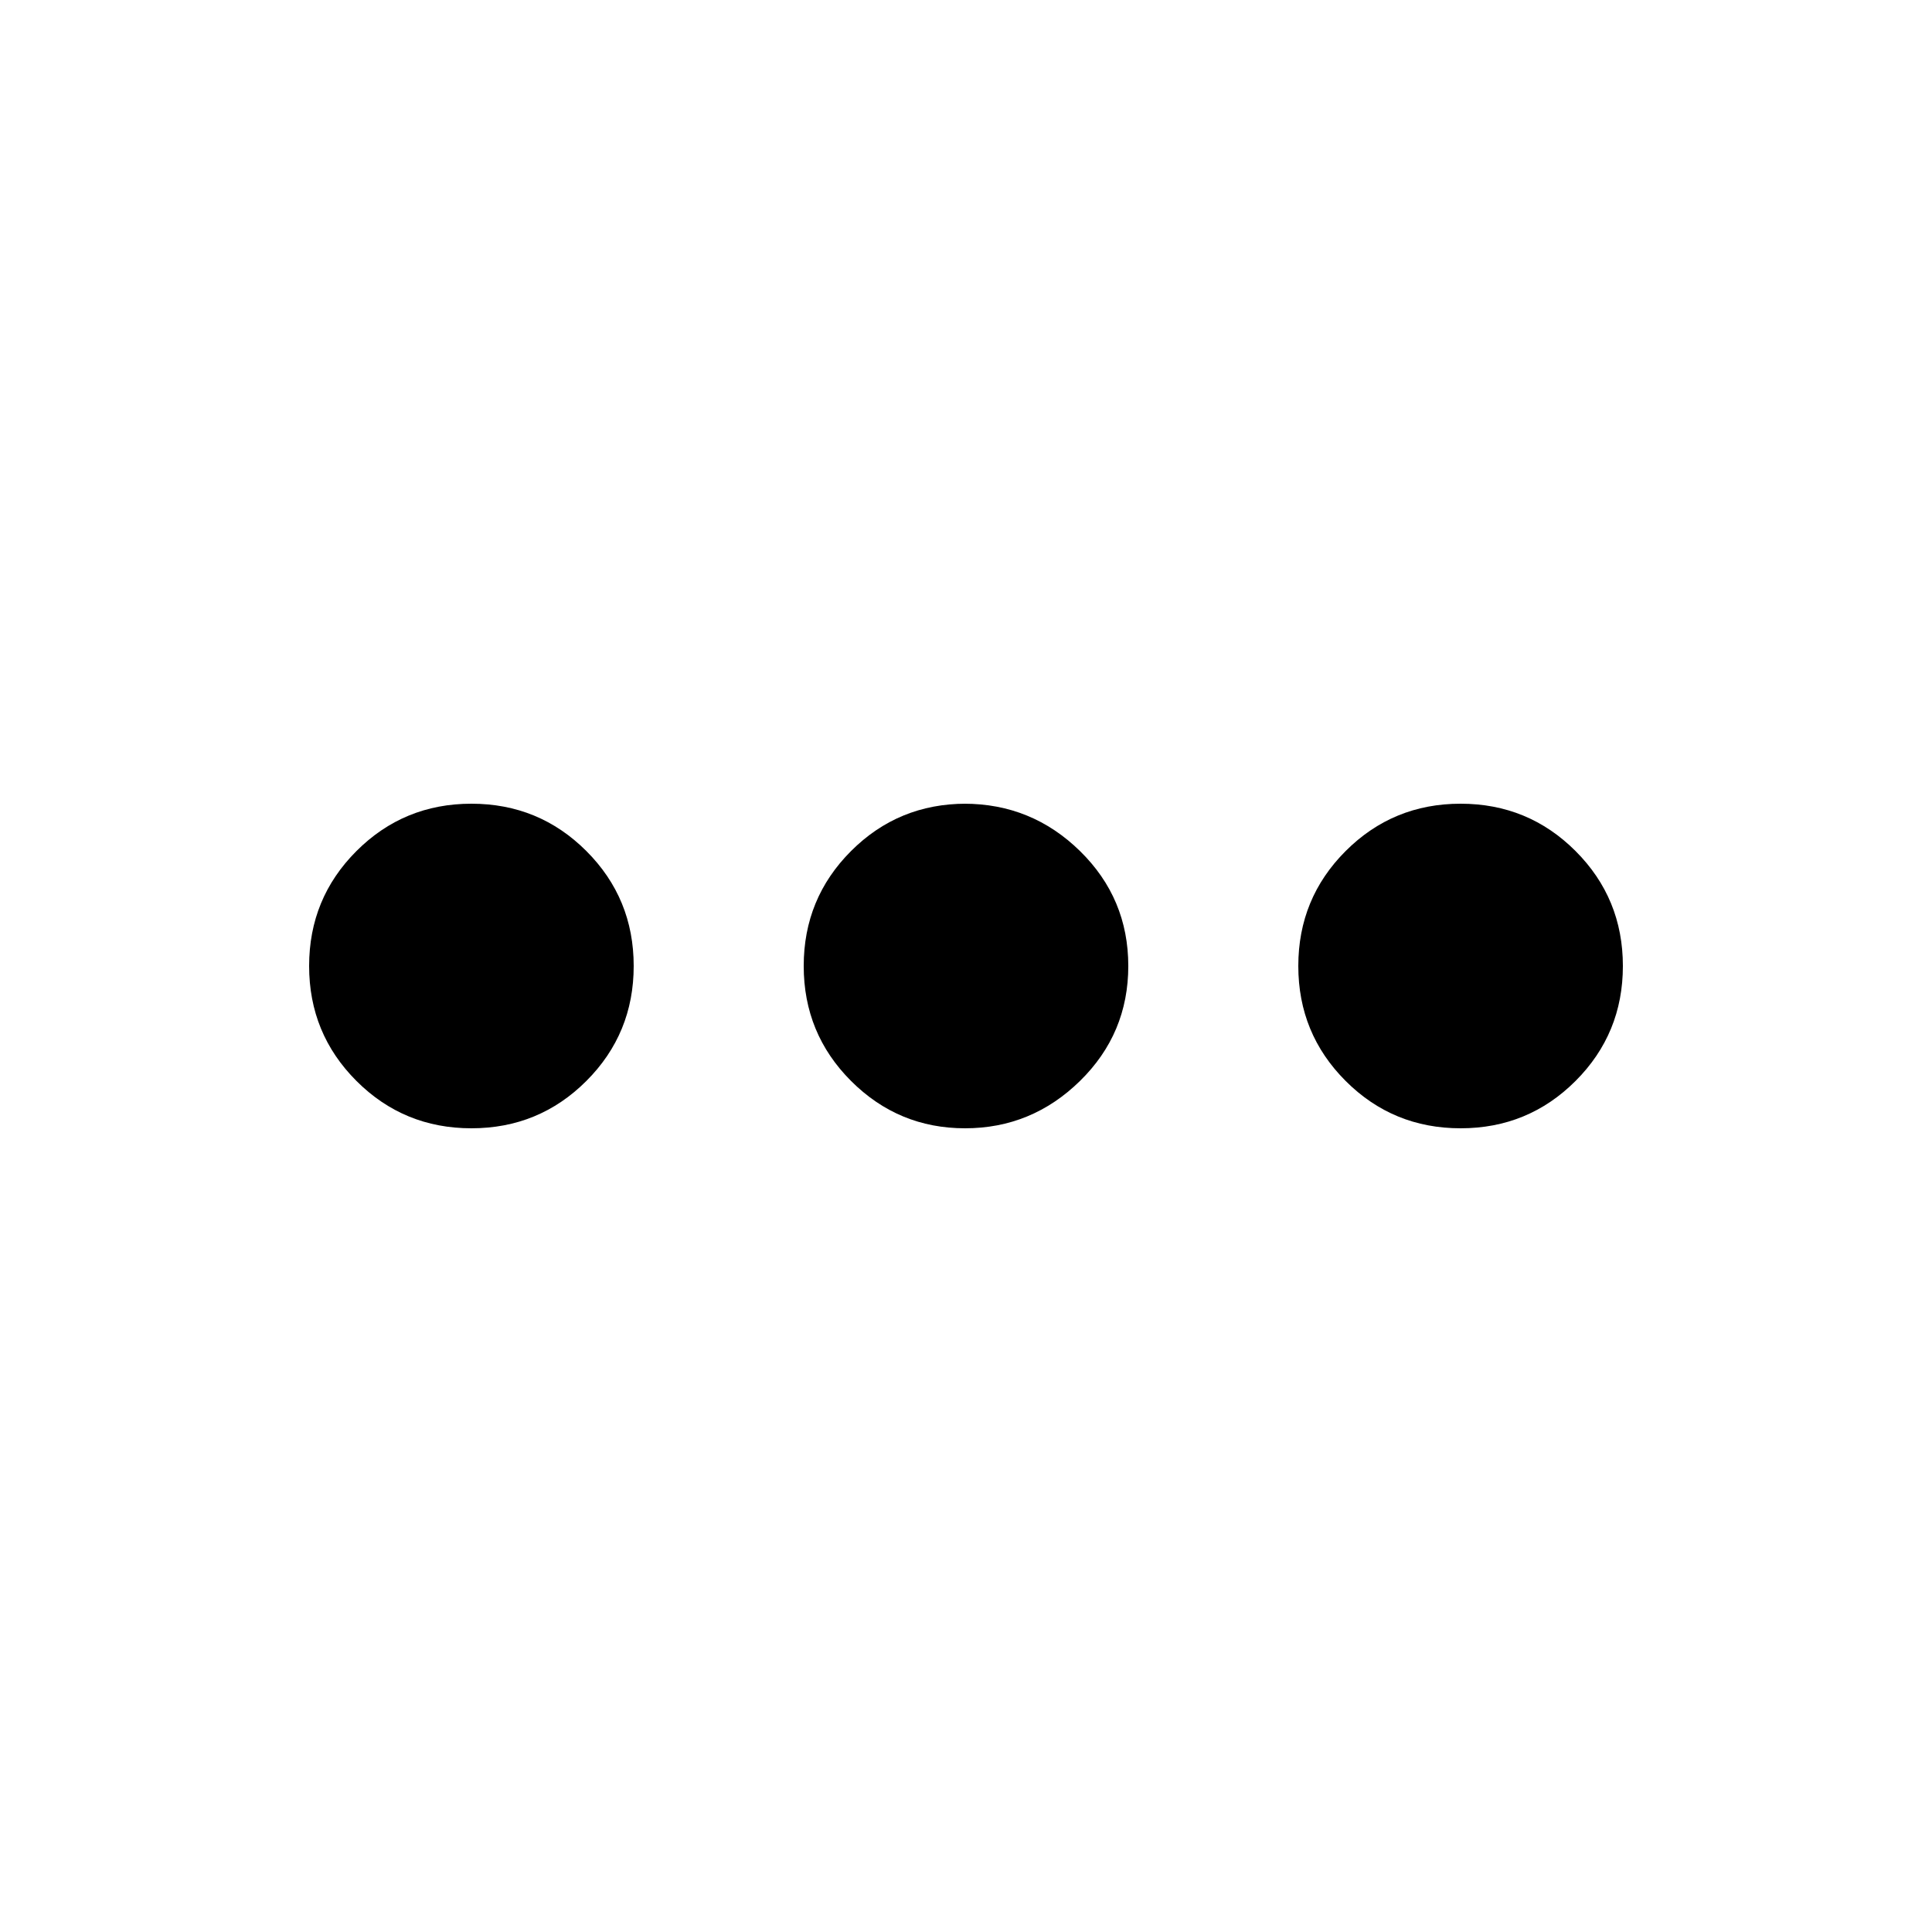
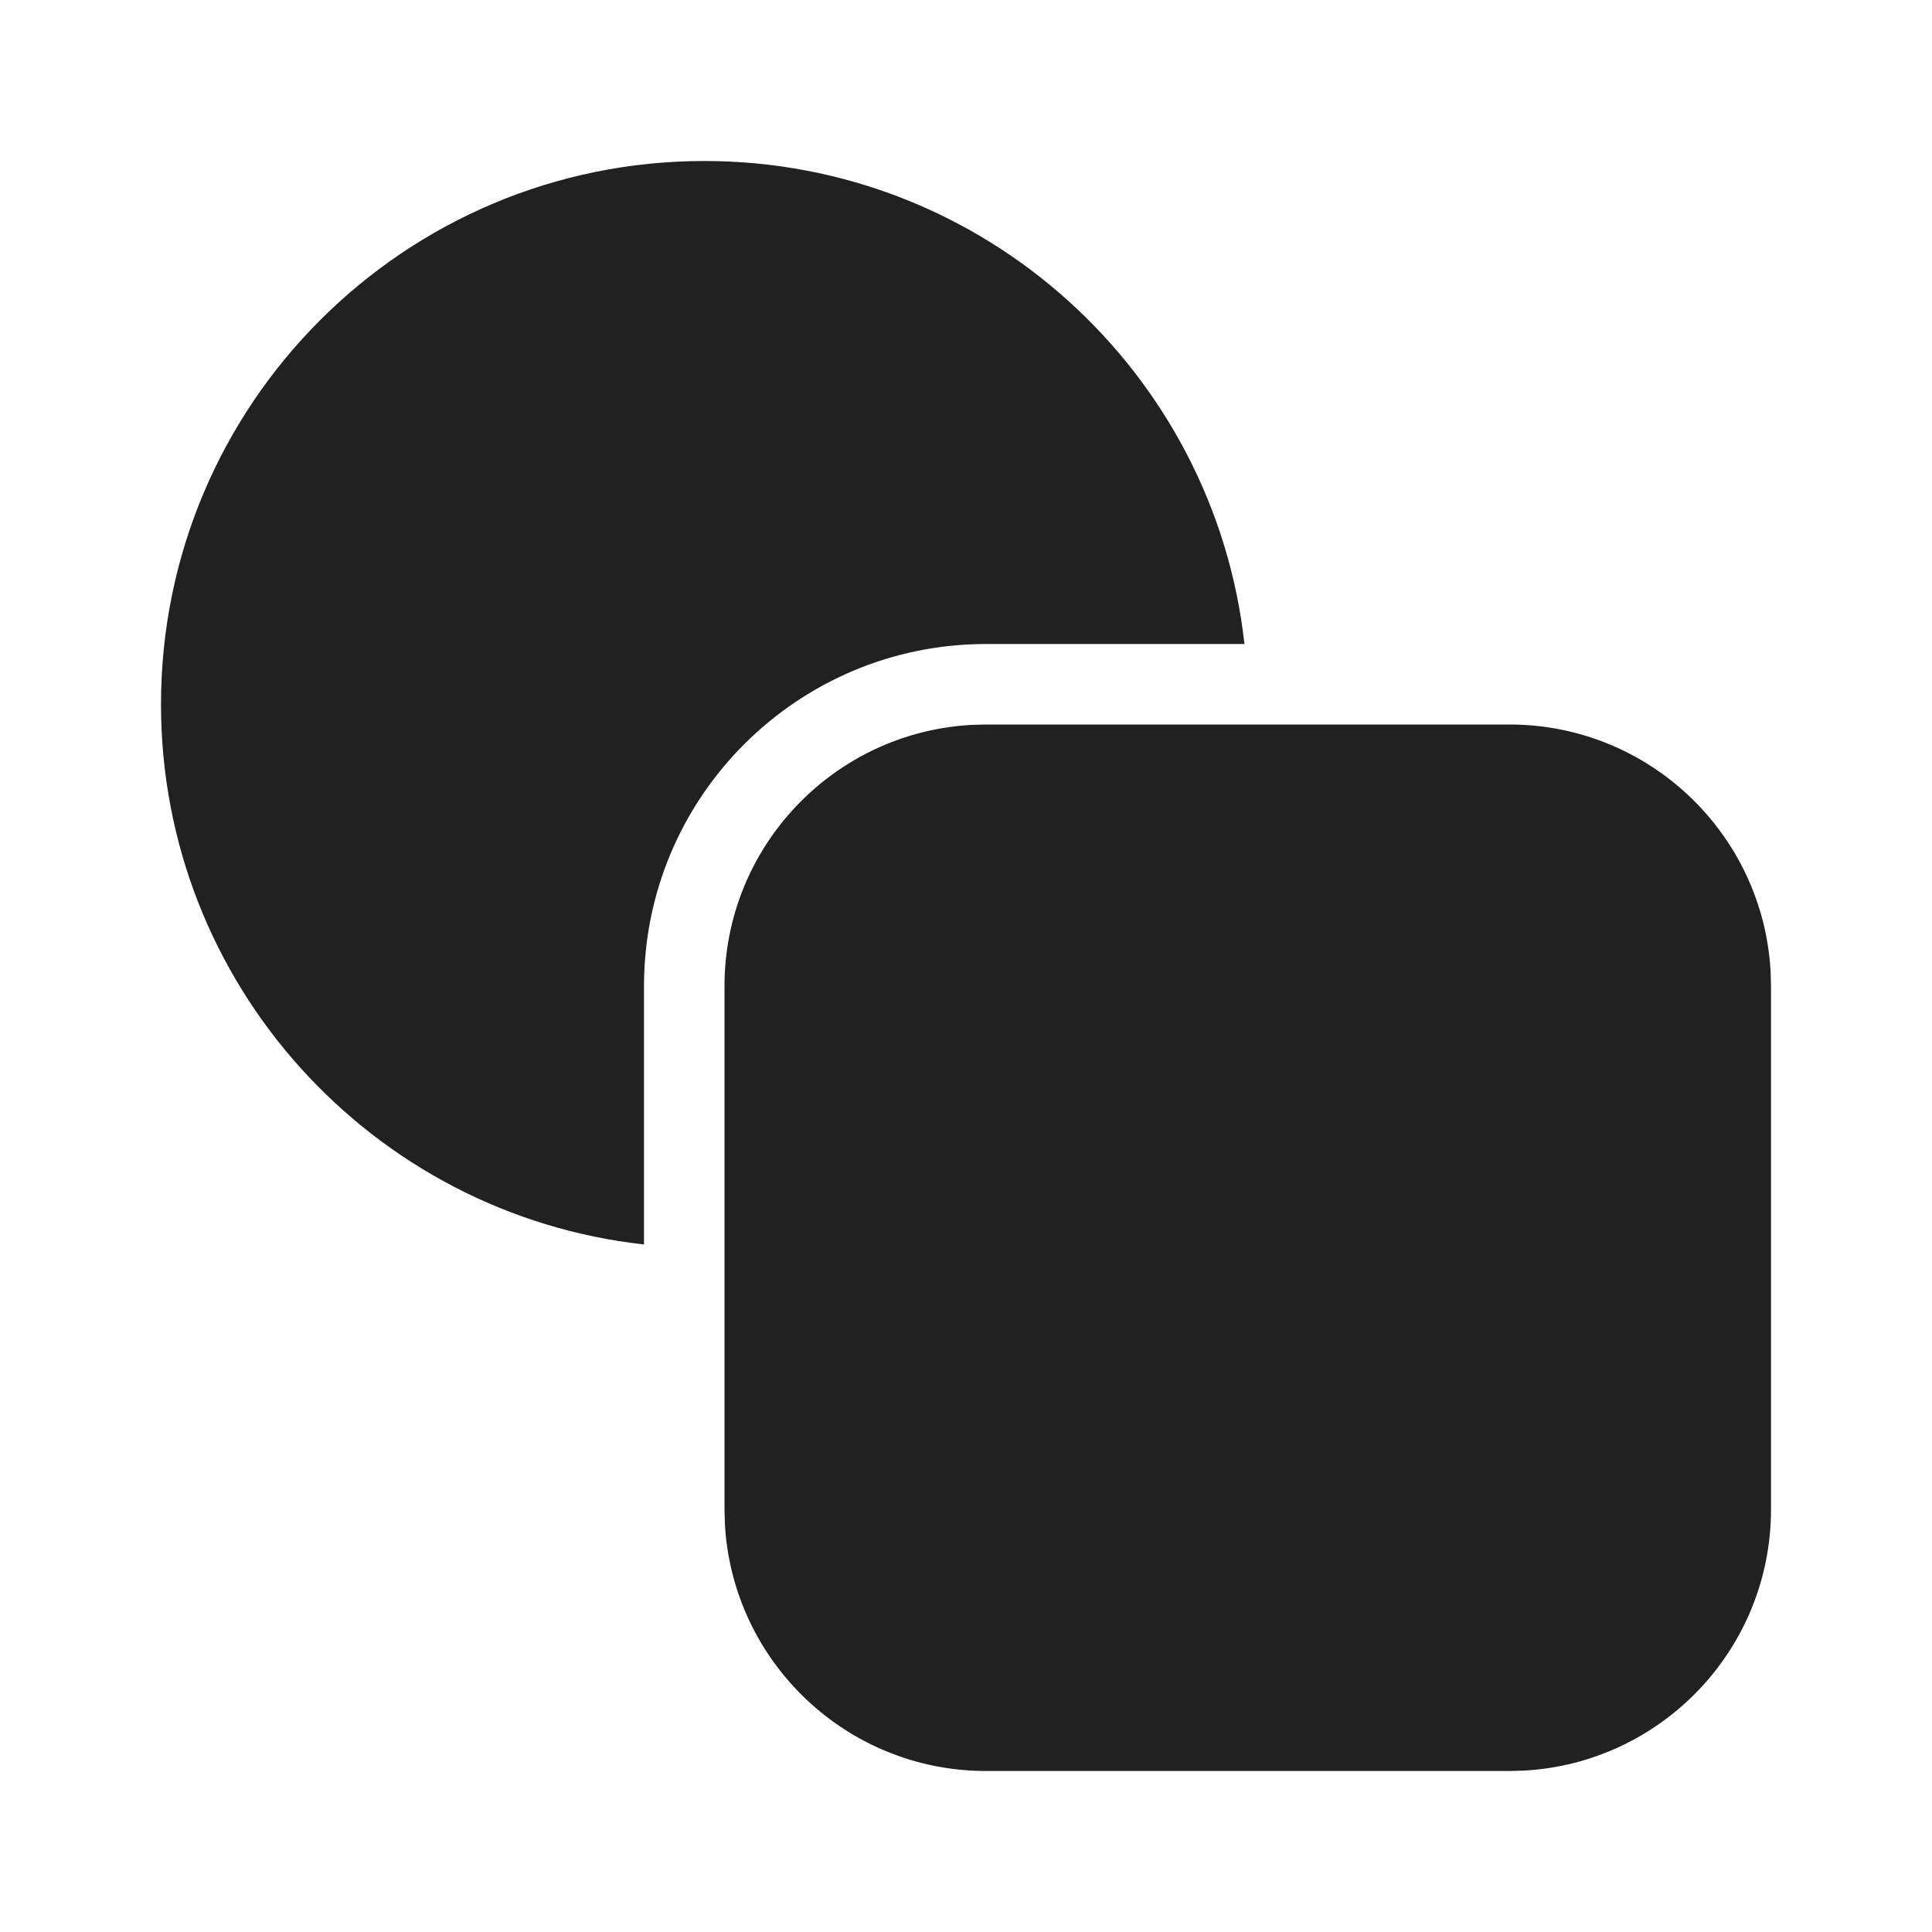
- <svg xmlns="http://www.w3.org/2000/svg" fill="#000000" width="800px" height="800px" viewBox="0 0 1000 1000">
-   <path d="M244 416q-35 0-59.5 24.5T160 500t24.5 59.5T244 584t59.5-24.5T328 500t-24.5-59.5T244 416zm256 0q-35 0-59.5 24.5T416 500t24.5 59.5 59 24.5 59.5-24.5 25-59.5-25-59.5-60-24.5h1zm256 0q-35 0-59.5 24.5T672 500t24.5 59.5T756 584t59.5-24.5T840 500t-24.5-59.5T756 416z" />
+ <svg xmlns="http://www.w3.org/2000/svg" width="800px" height="800px" viewBox="0 0 24 24" version="1.1">
+   <g id="🔍-System-Icons" stroke="none" stroke-width="1" fill="none" fill-rule="evenodd">
+     <g id="ic_fluent_shapes_24_filled" fill="#212121" fill-rule="nonzero">
+       <path d="M18.75,9 C20.483,9 21.899,10.356 21.995,12.066 L22,12.25 L22,18.75 C22,20.483 20.644,21.899 18.934,21.995 L18.75,22 L12.25,22 C10.517,22 9.101,20.644 9.005,18.934 L9,18.75 L9,12.25 C9,10.517 10.356,9.101 12.066,9.005 L12.25,9 L18.75,9 Z M8.75,2 C12.224,2 15.086,4.625 15.459,8 L12.25,8 C9.903,8 8,9.903 8,12.25 L8,15.459 C4.625,15.086 2,12.224 2,8.75 C2,5.022 5.022,2 8.75,2 Z" id="🎨-Color">
+ 
+ </path>
+     </g>
+   </g>
</svg>
